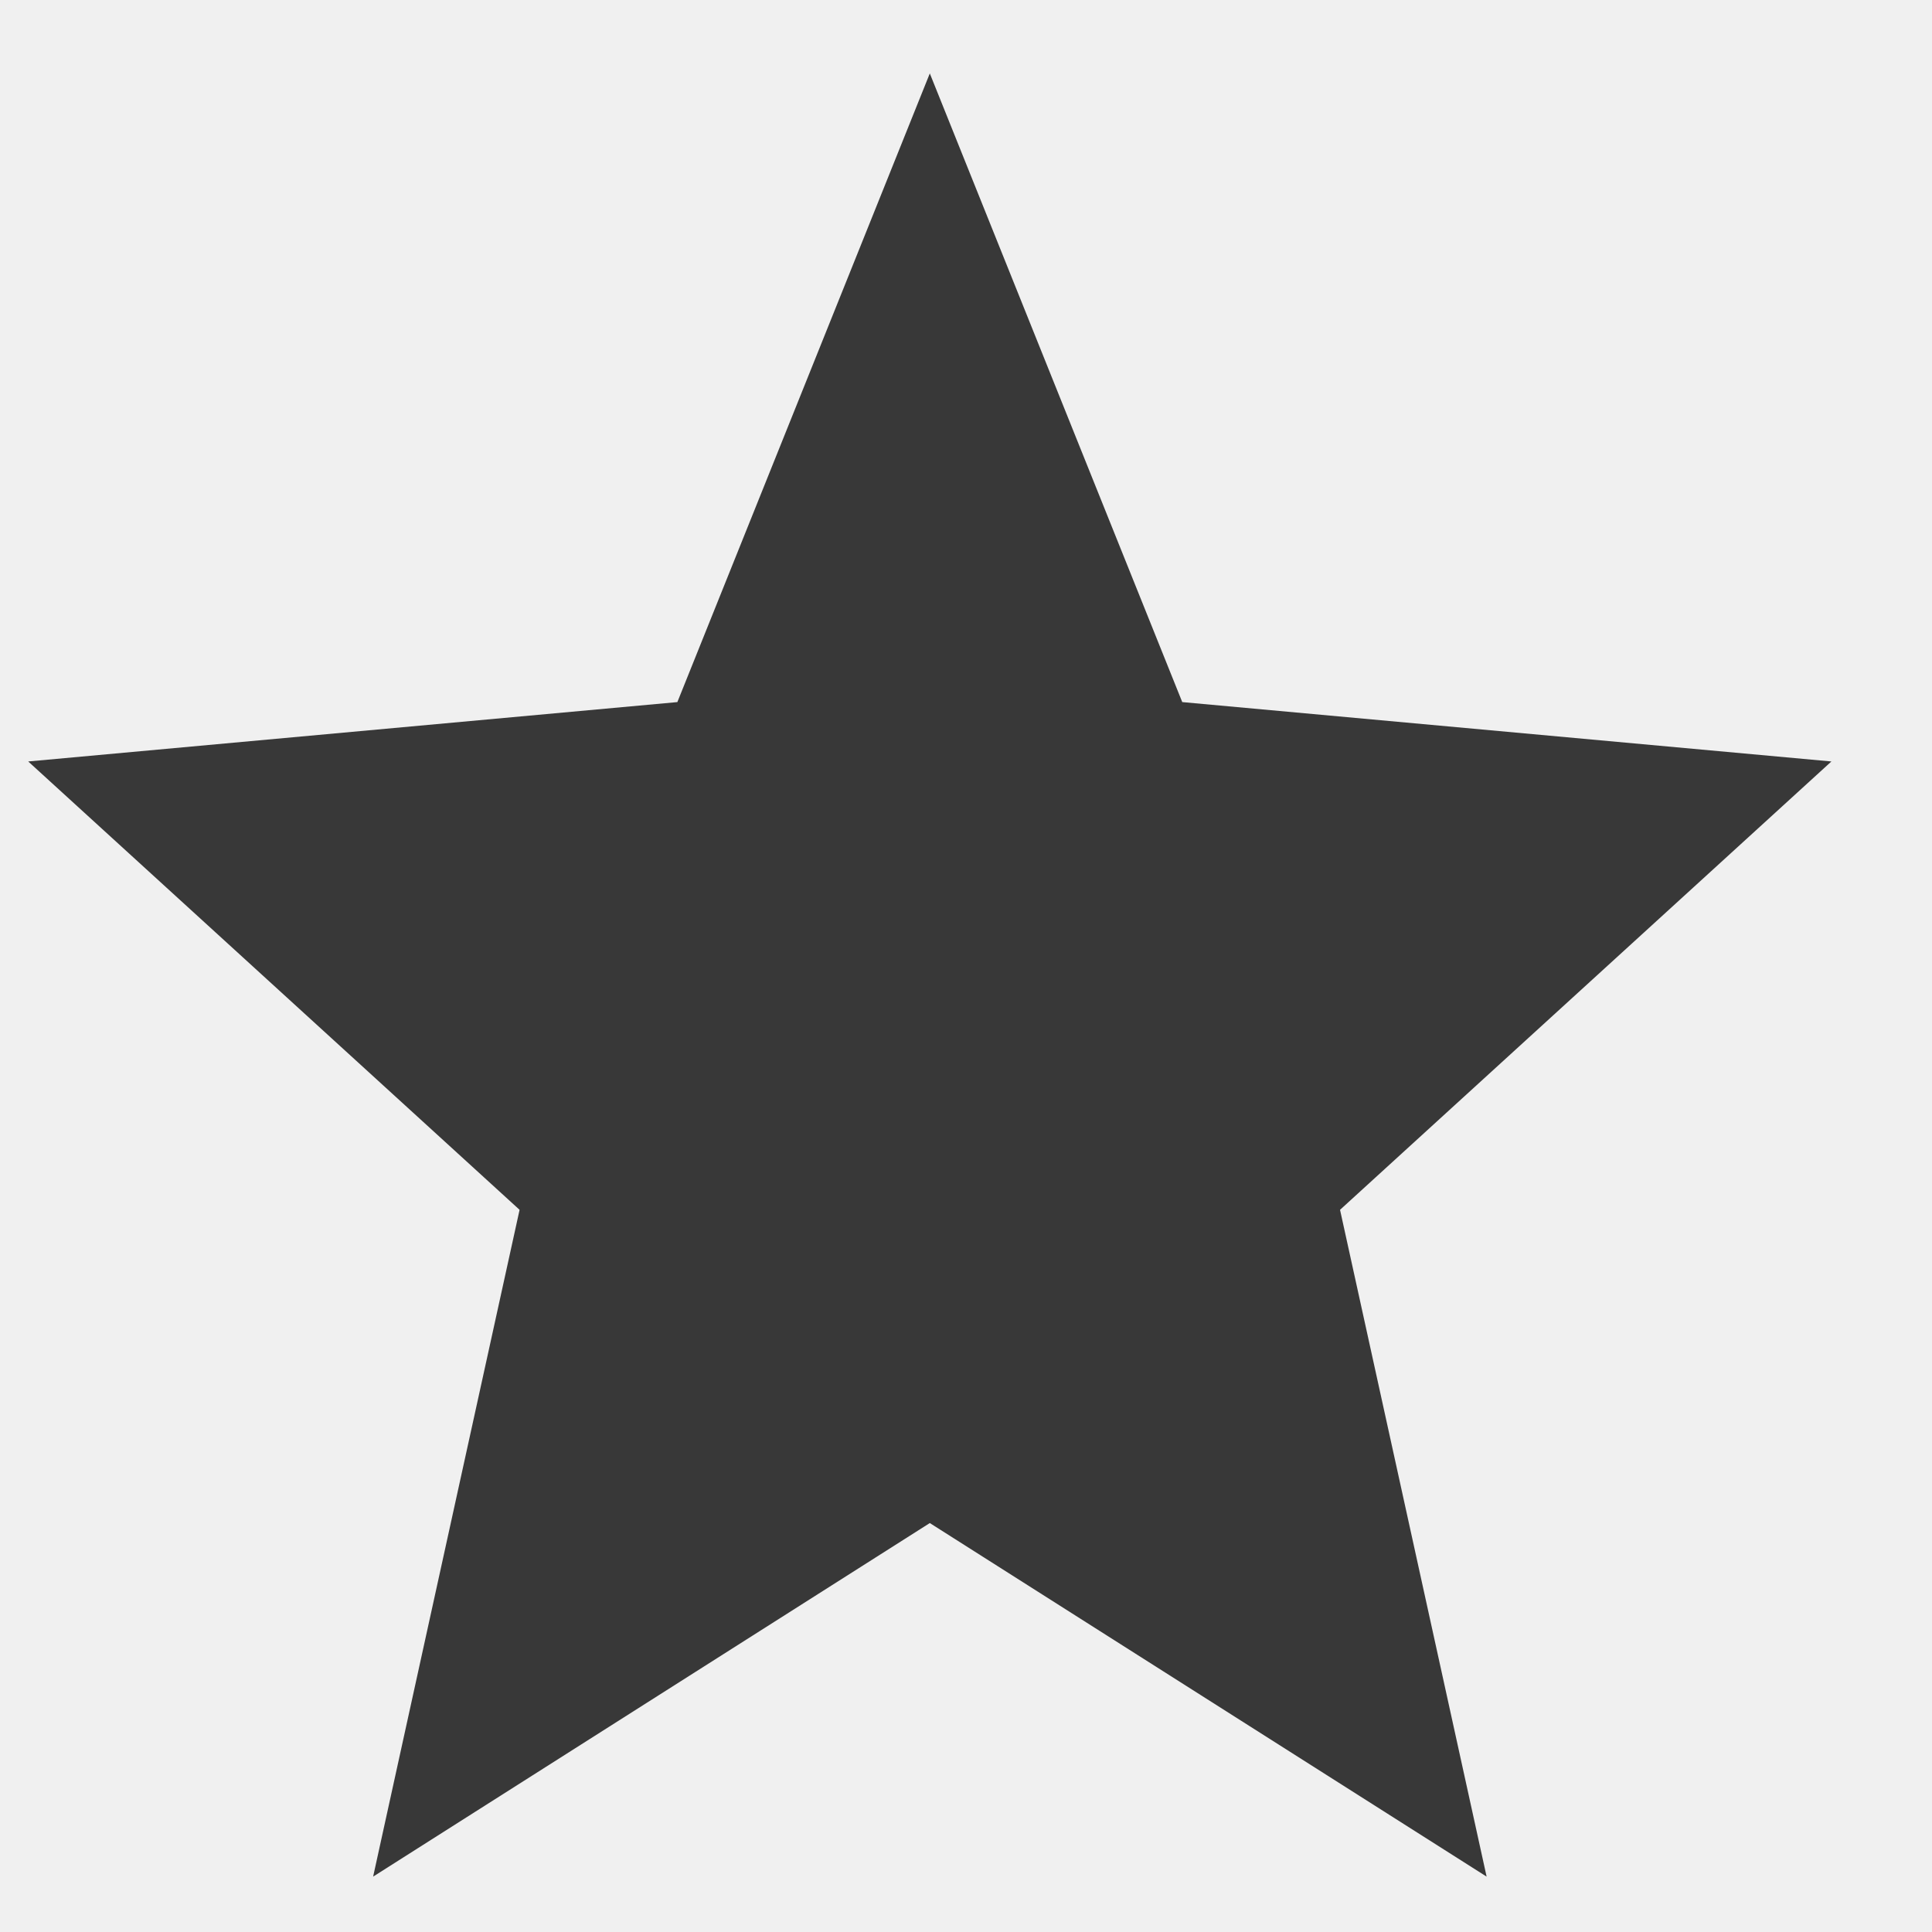
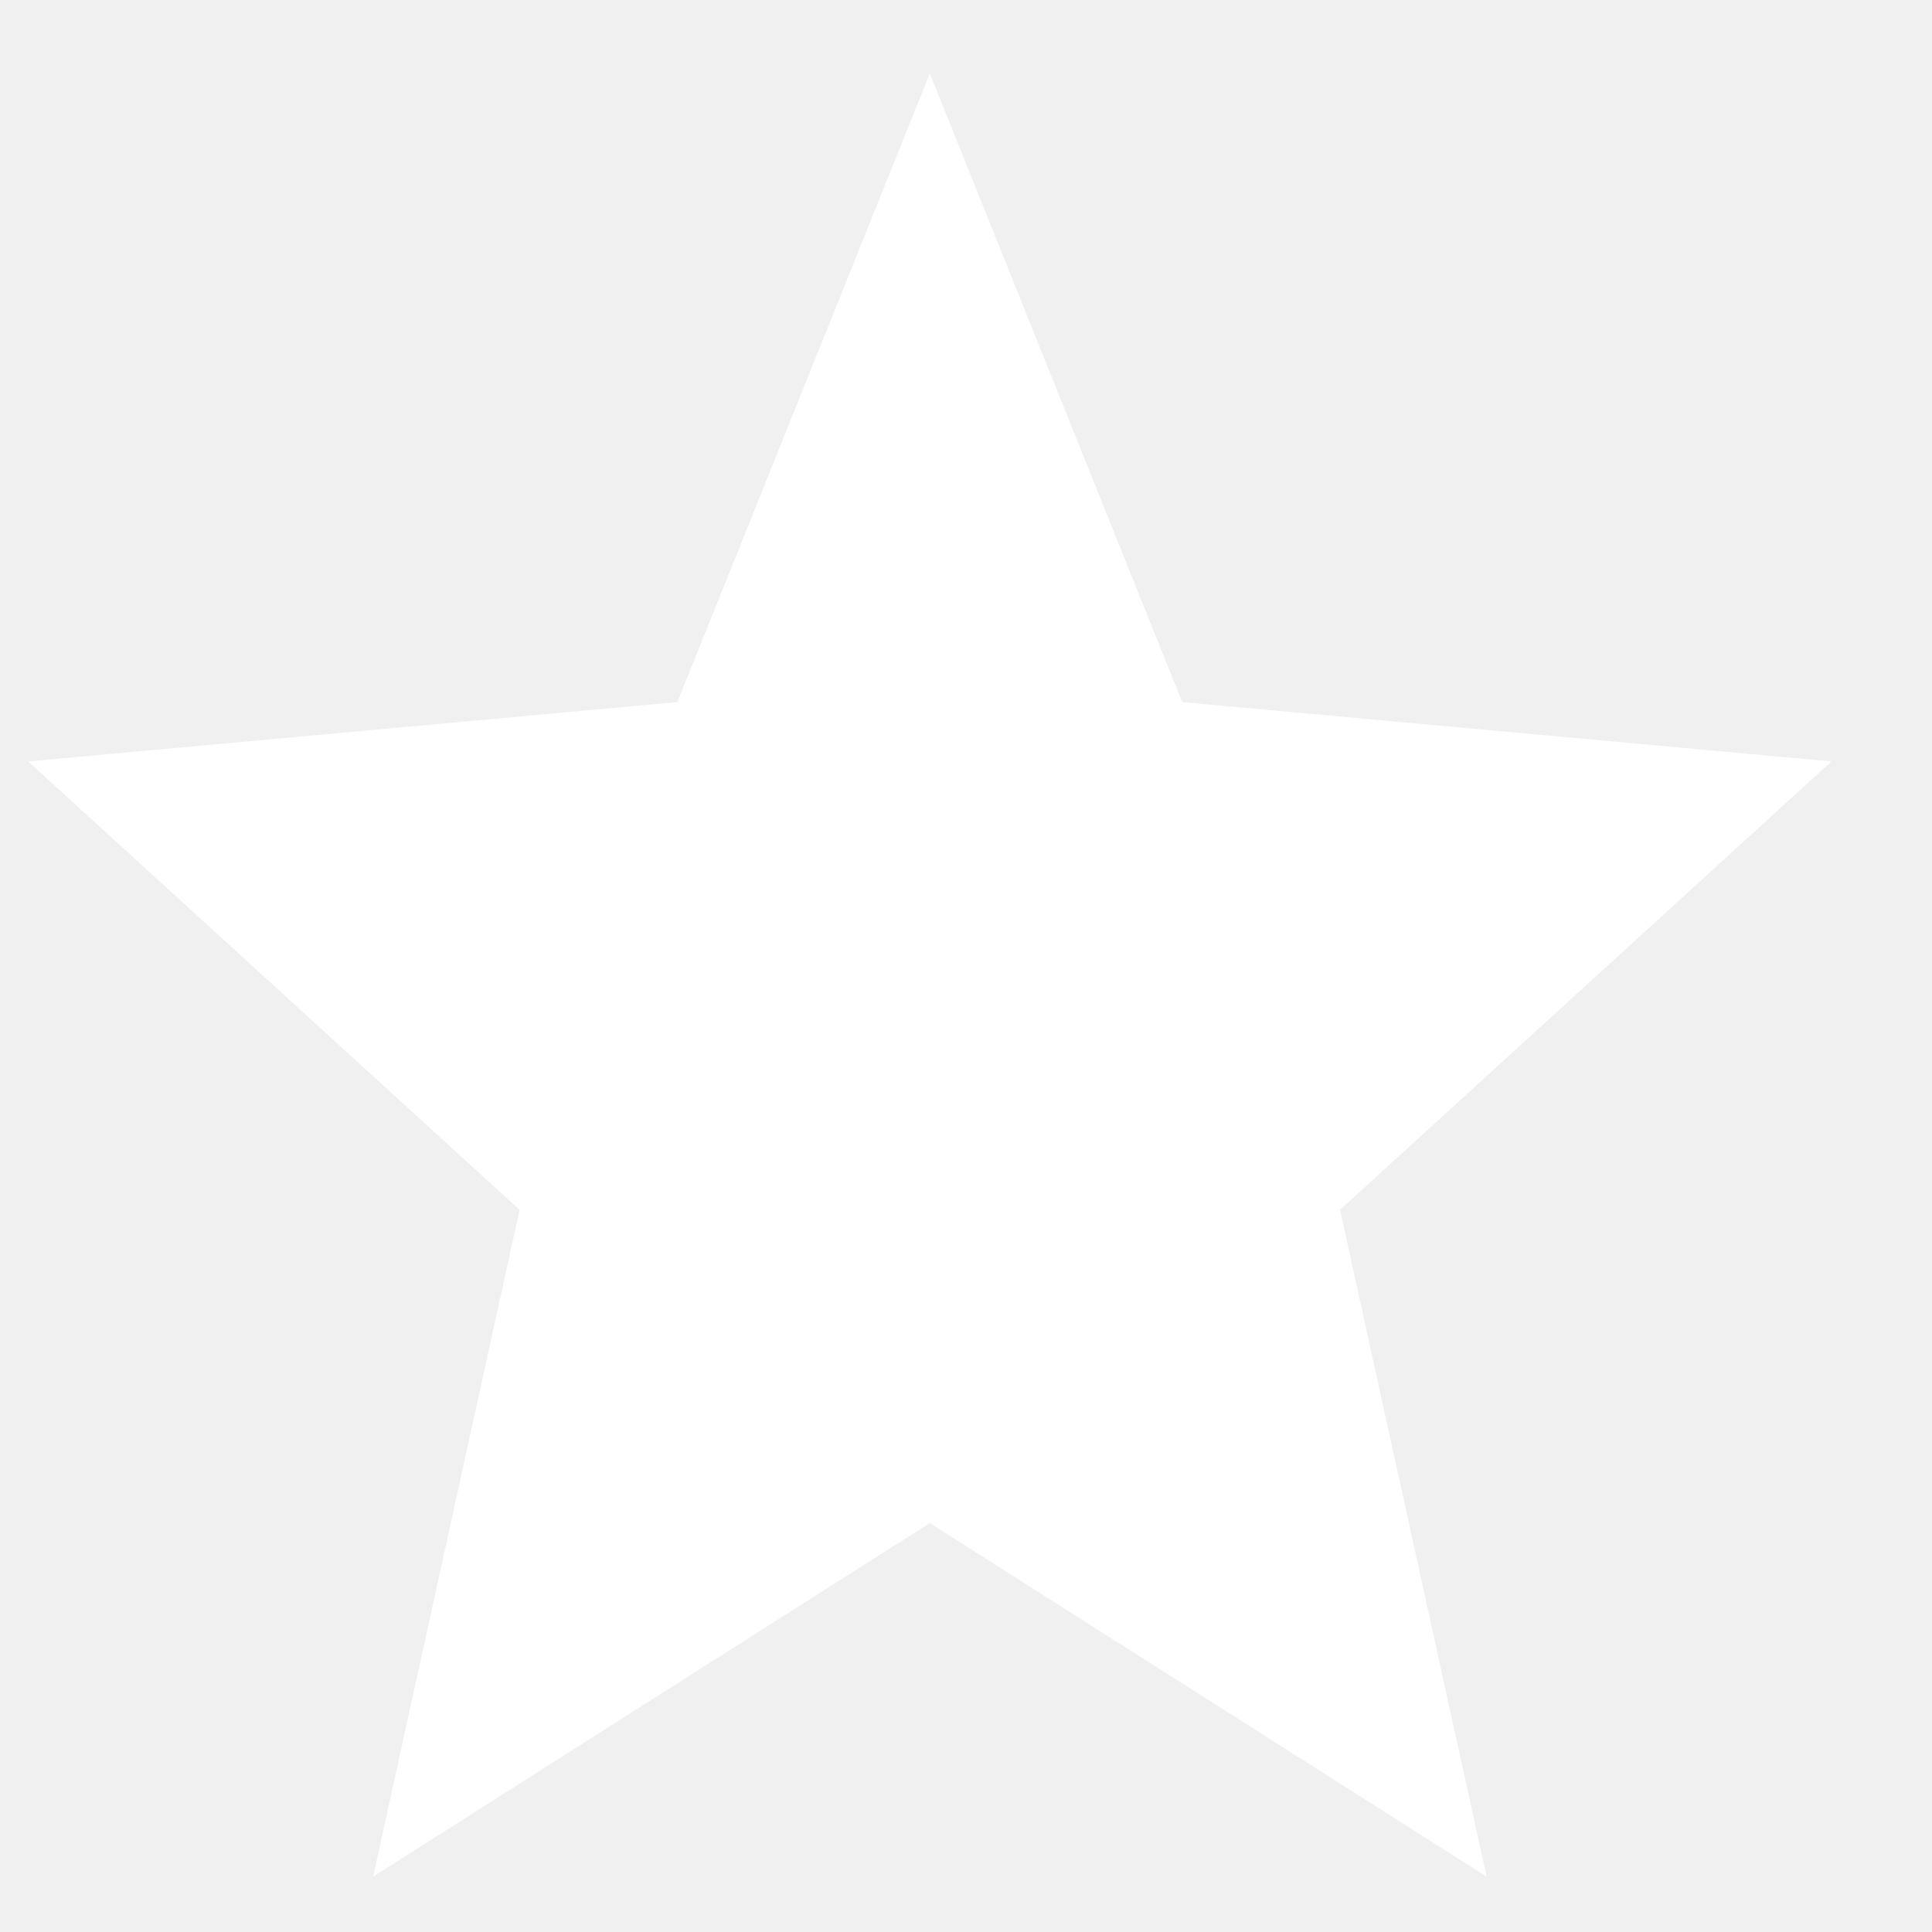
- <svg xmlns="http://www.w3.org/2000/svg" width="15" height="15" viewBox="0 0 15 15" fill="none">
-   <path d="M2.897 14.57L4.034 9.393L0.219 5.912L5.259 5.451L7.219 0.57L9.179 5.451L14.219 5.912L10.404 9.393L11.542 14.57L7.219 11.825L2.897 14.57Z" fill="#383838" />
+ <svg xmlns="http://www.w3.org/2000/svg" width="15" height="15" viewBox="0 0 15 15" fill="#fff">
+   <path d="M2.897 14.57L4.034 9.393L0.219 5.912L5.259 5.451L7.219 0.57L9.179 5.451L14.219 5.912L10.404 9.393L11.542 14.57L7.219 11.825L2.897 14.57Z" fill="#fff" />
</svg>
